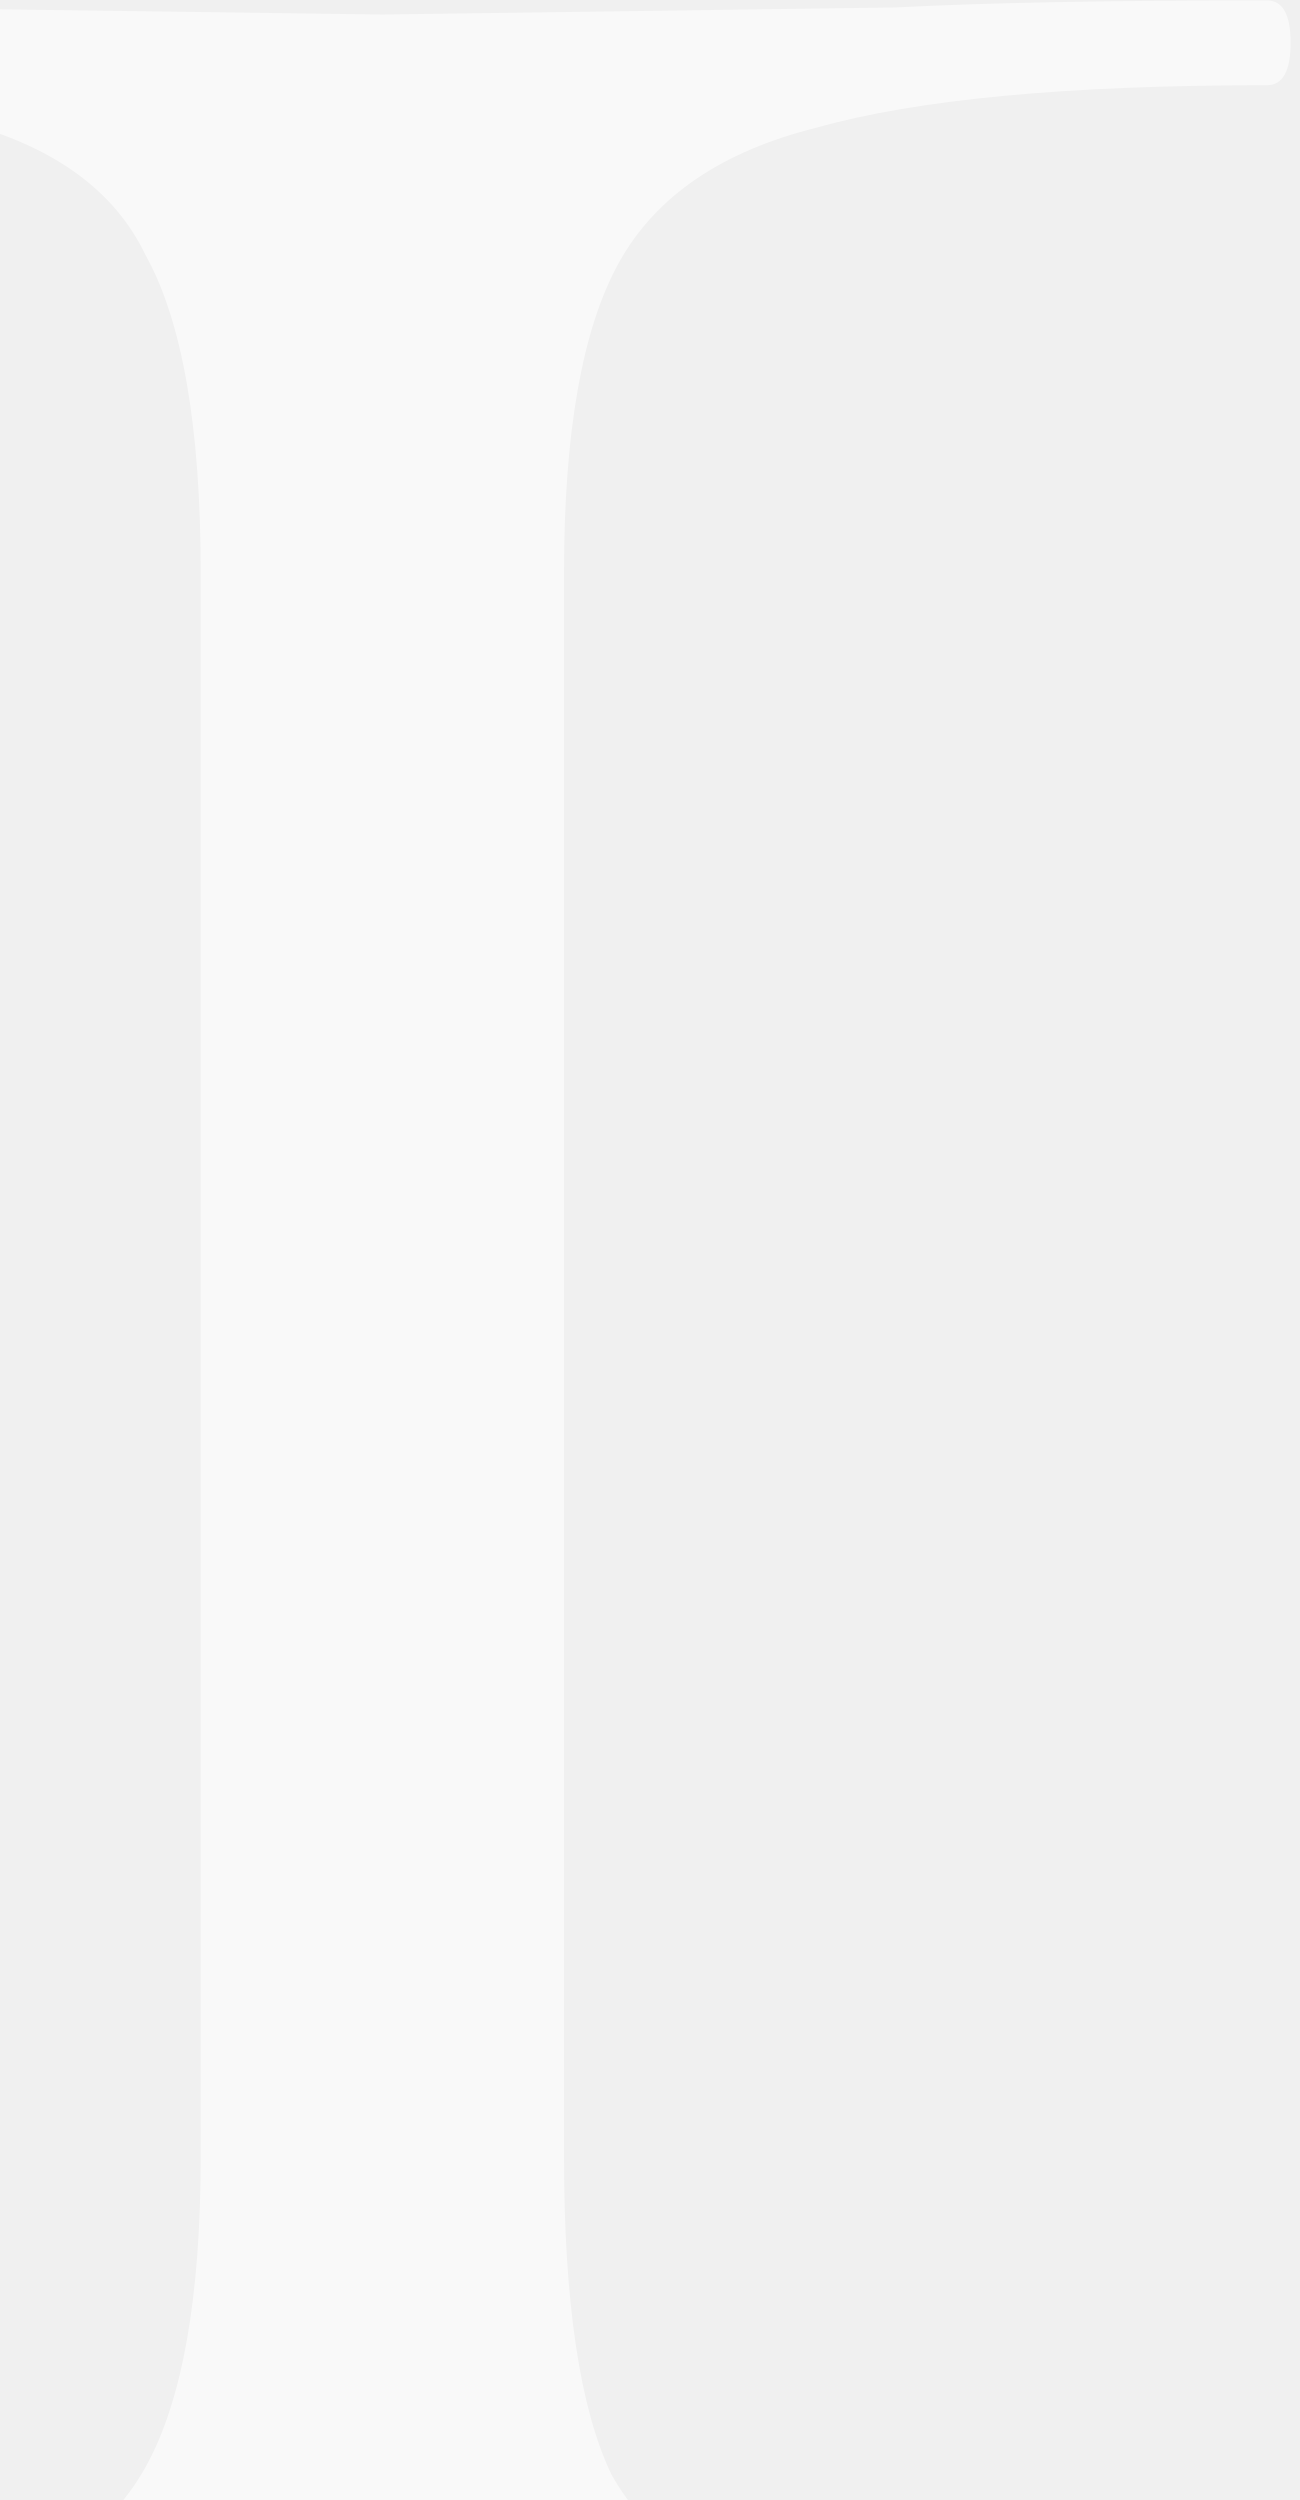
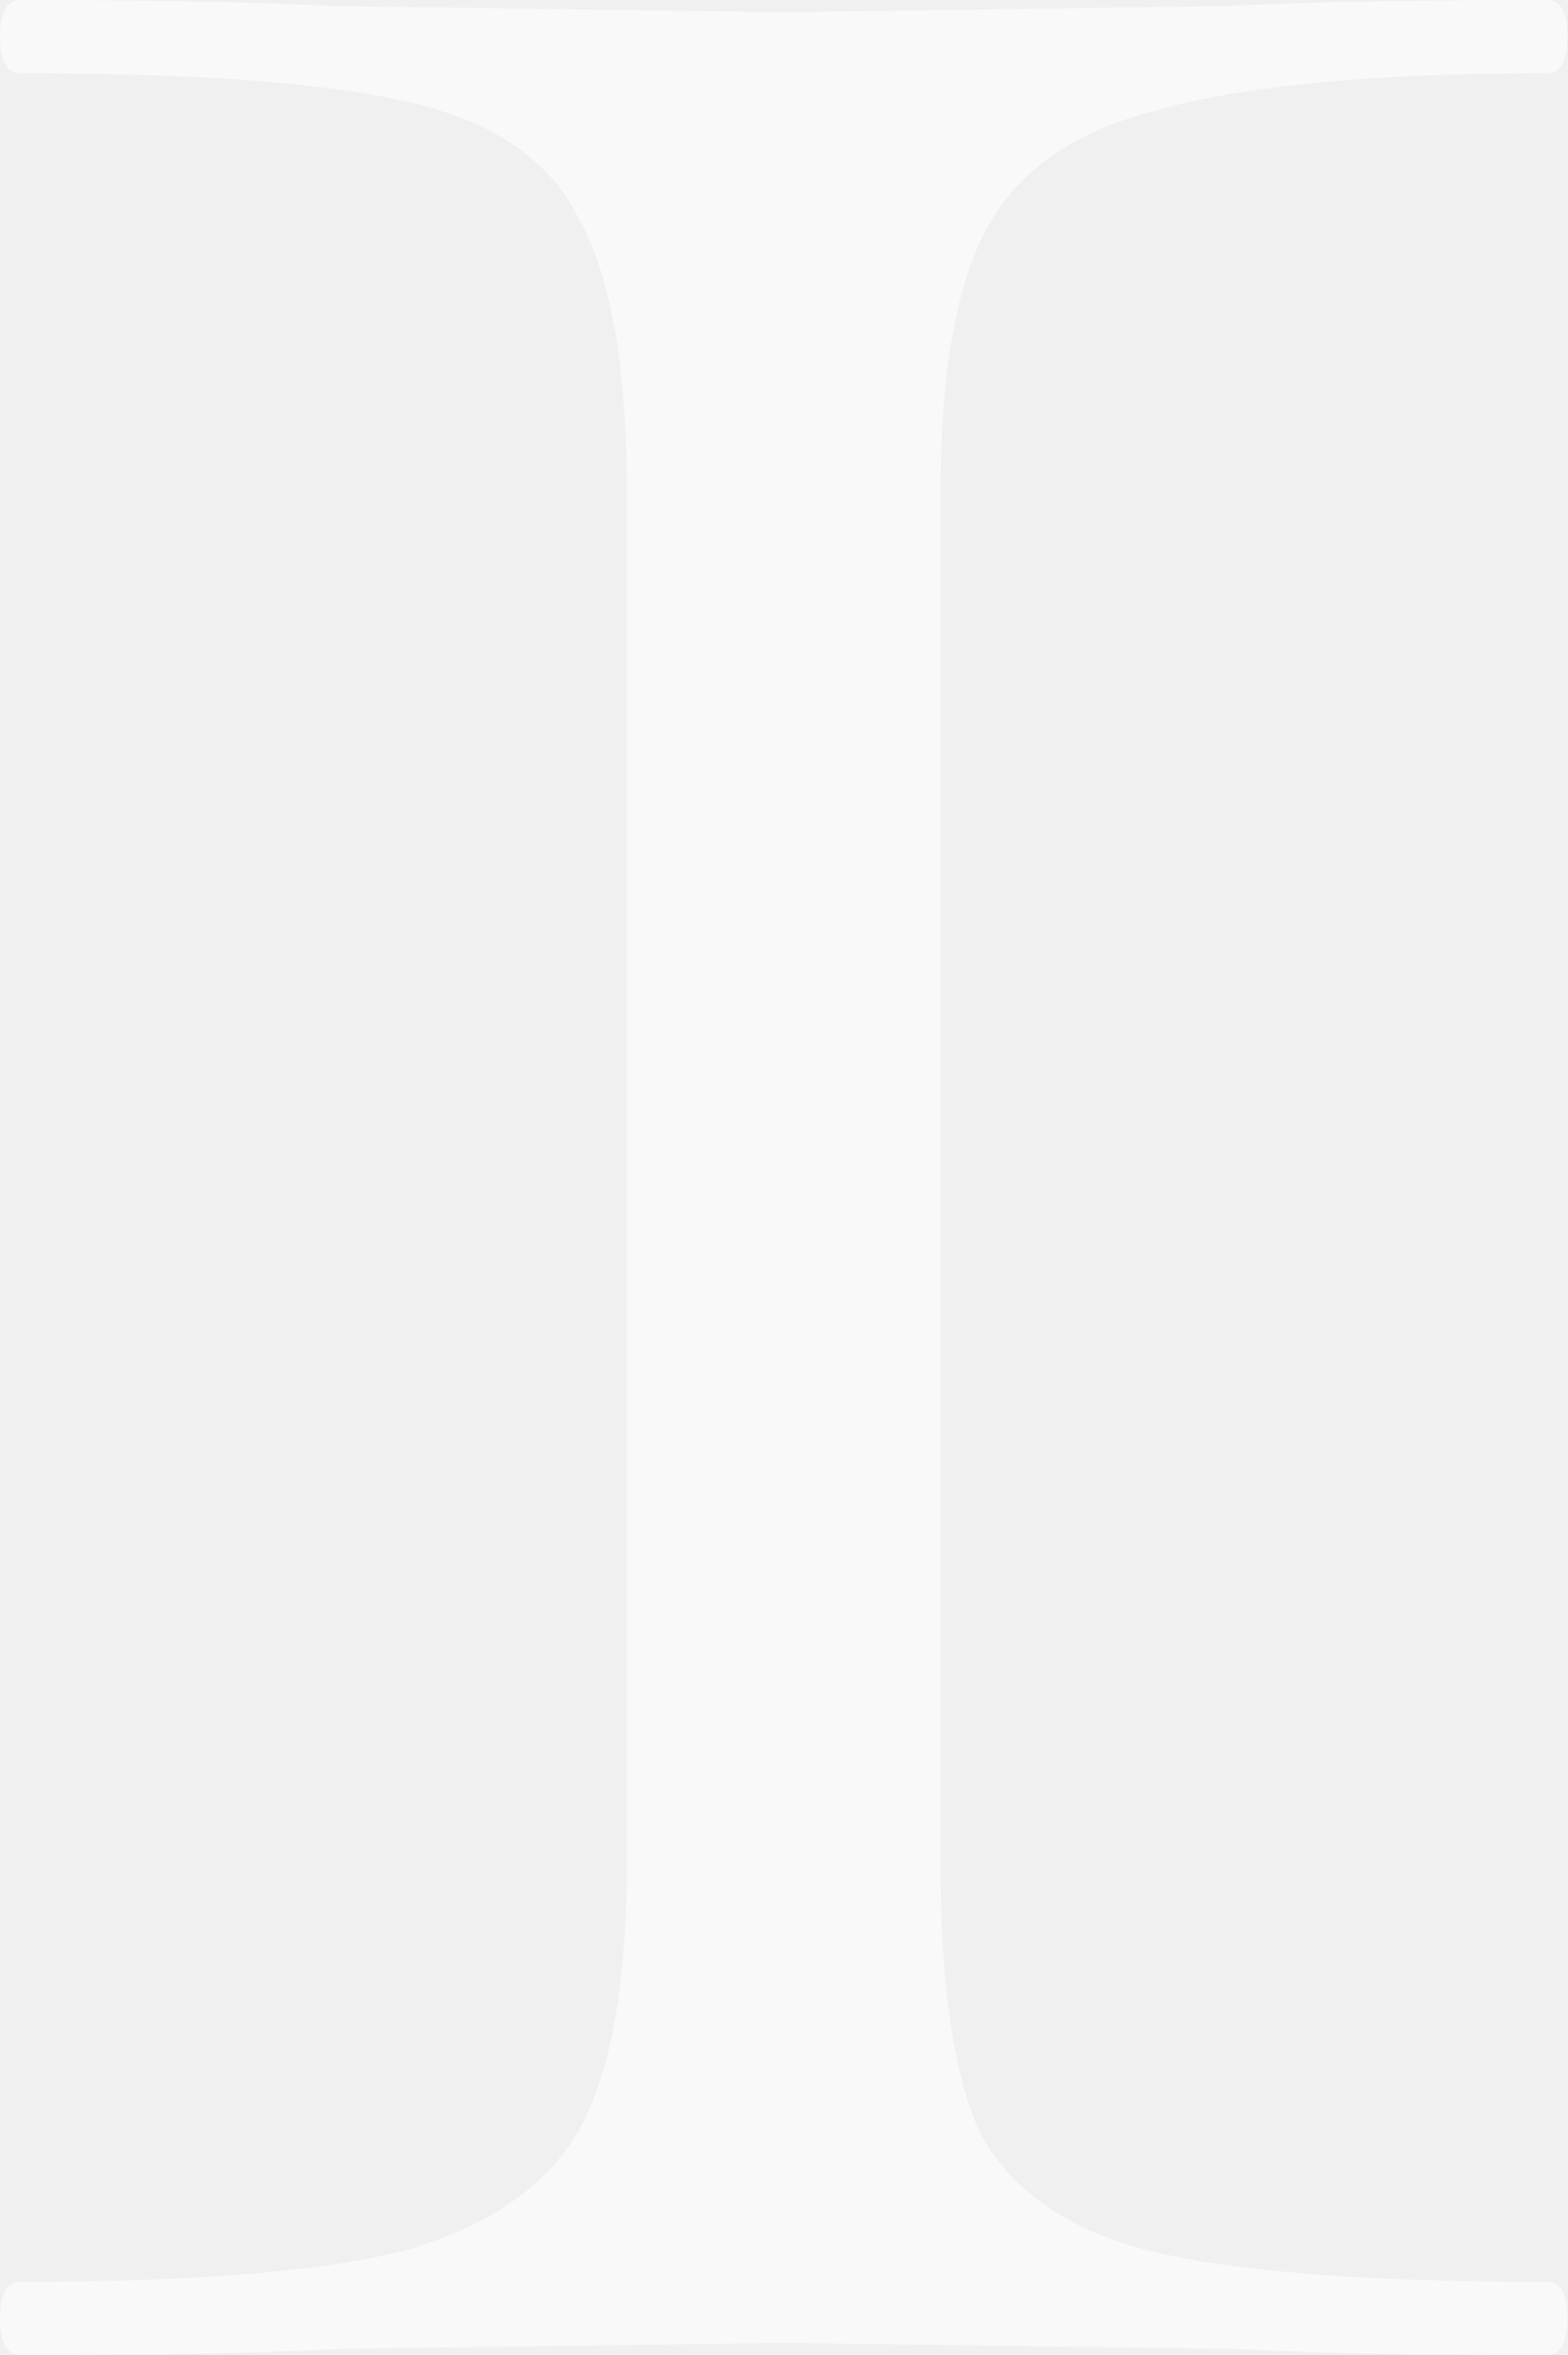
- <svg xmlns="http://www.w3.org/2000/svg" width="117" height="225" viewBox="0 0 117 225" fill="none">
-   <path d="M18.064 51.565C18.064 38.418 16.405 28.875 13.088 22.938C10.245 17 4.559 12.971 -3.971 10.85C-12.501 8.73 -26.243 7.669 -45.198 7.669C-46.619 7.669 -47.33 6.397 -47.33 3.852C-47.33 1.308 -46.619 0.035 -45.198 0.035C-31.455 0.035 -20.556 0.247 -12.501 0.671L34.413 1.308L80.615 0.671C88.671 0.247 99.806 0.035 114.023 0.035C115.444 0.035 116.155 1.308 116.155 3.852C116.155 6.397 115.444 7.669 114.023 7.669C96.016 7.669 82.51 8.942 73.507 11.486C64.977 13.607 59.054 17.636 55.737 23.574C52.419 29.511 50.761 38.842 50.761 51.565V194.069C50.761 207.217 52.183 216.759 55.026 222.697C58.343 228.634 64.266 232.664 72.796 234.784C81.326 236.905 95.068 237.965 114.023 237.965C115.444 237.965 116.155 239.237 116.155 241.782C116.155 244.327 115.444 245.599 114.023 245.599C100.28 245.599 89.381 245.387 81.326 244.963L34.413 244.327L-11.79 244.963C-19.846 245.387 -30.982 245.599 -45.198 245.599C-46.619 245.599 -47.33 244.327 -47.33 241.782C-47.33 239.237 -46.619 237.965 -45.198 237.965C-27.191 237.965 -13.922 236.905 -5.393 234.784C3.611 232.239 9.771 227.998 13.088 222.061C16.405 216.123 18.064 206.792 18.064 194.069V51.565Z" fill="white" fill-opacity="0.6" />
+ <svg xmlns="http://www.w3.org/2000/svg" width="243" height="365" viewBox="0 0 243 365" fill="none">
+   <path d="M97.2 76.593C97.2 57.051 94.735 42.867 89.804 34.041C85.578 25.216 77.126 19.227 64.448 16.075C51.77 12.923 31.343 11.347 3.17 11.347C1.057 11.347 0 9.456 0 5.674C0 1.891 1.057 0 3.17 0C23.596 0 39.796 0.315 51.77 0.946L121.5 1.891L190.174 0.946C202.148 0.315 218.7 0 239.83 0C241.943 0 243 1.891 243 5.674C243 9.456 241.943 11.347 239.83 11.347C213.065 11.347 192.991 13.238 179.609 17.021C166.93 20.173 158.126 26.162 153.196 34.987C148.265 43.813 145.8 57.681 145.8 76.593V288.407C145.8 307.949 147.913 322.133 152.139 330.959C157.07 339.784 165.874 345.773 178.552 348.925C191.23 352.077 211.657 353.653 239.83 353.653C241.943 353.653 243 355.544 243 359.326C243 363.109 241.943 365 239.83 365C219.404 365 203.204 364.685 191.23 364.054L121.5 363.109L52.826 364.054C40.852 364.685 24.3 365 3.17 365C1.057 365 0 363.109 0 359.326C0 355.544 1.057 353.653 3.17 353.653C29.935 353.653 49.657 352.077 62.335 348.925C75.717 345.143 84.874 338.839 89.804 330.013C94.735 321.187 97.2 307.319 97.2 288.407V76.593Z" fill="white" fill-opacity="0.6" />
</svg>
